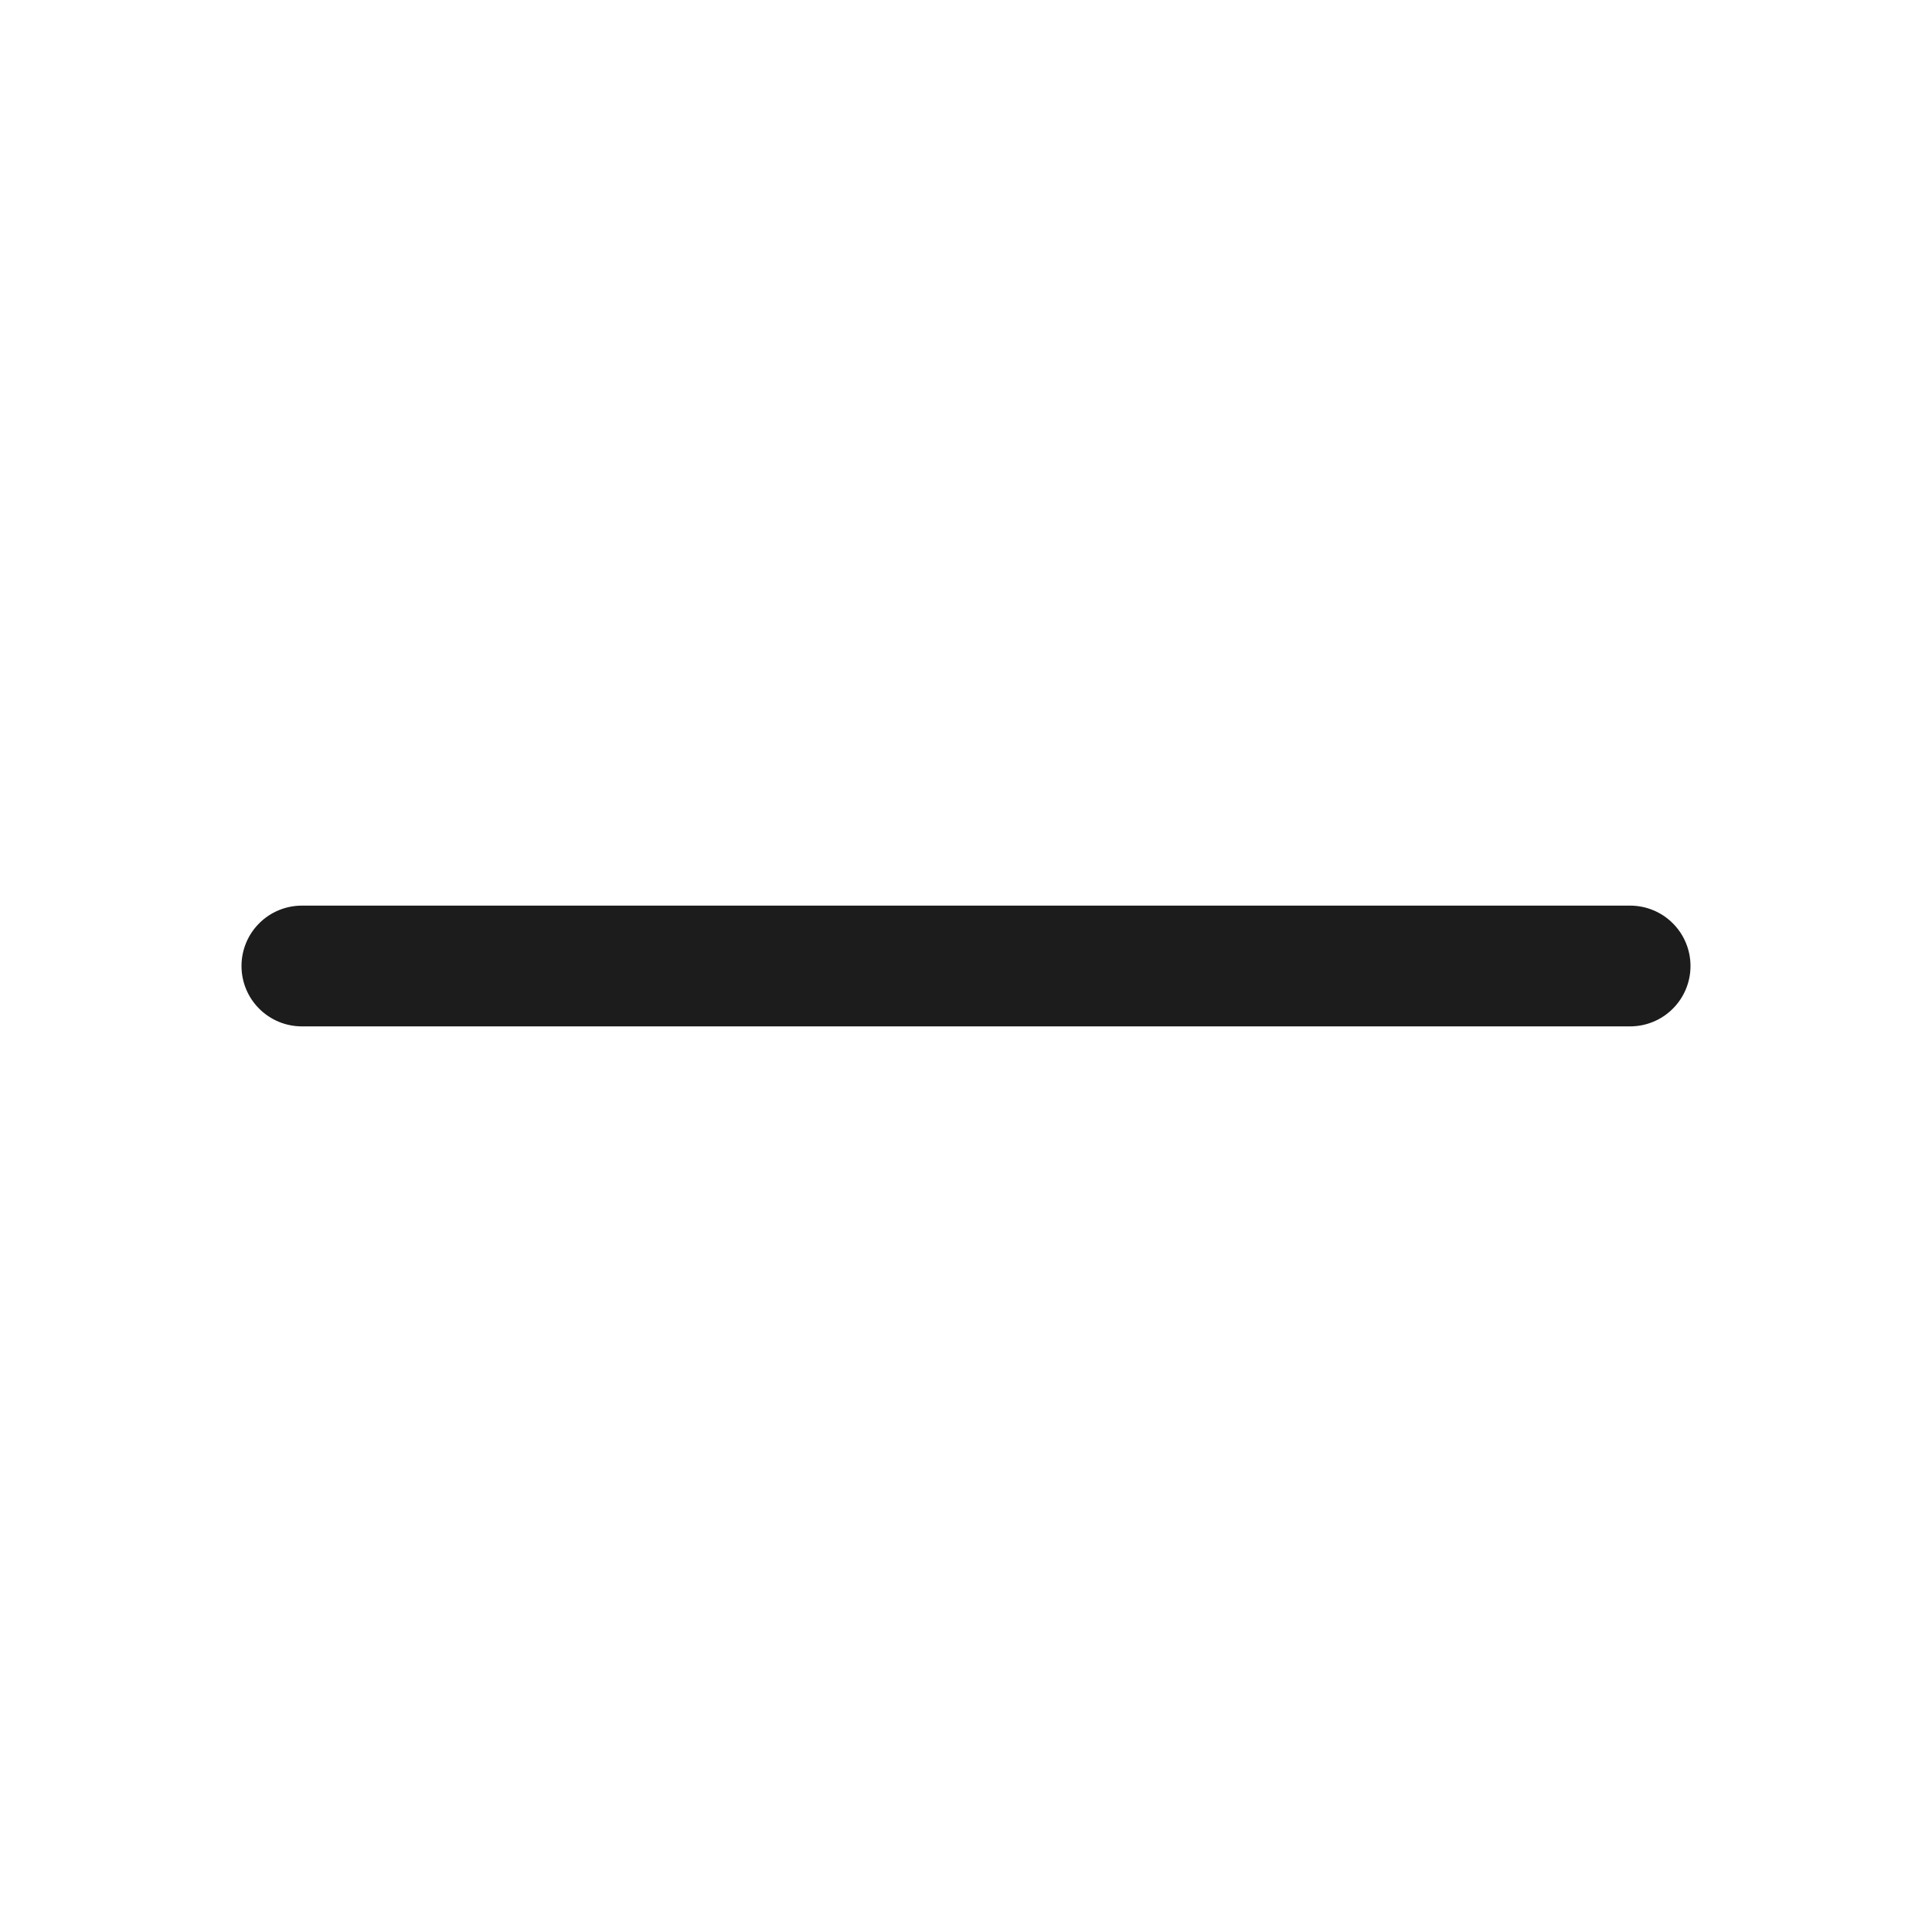
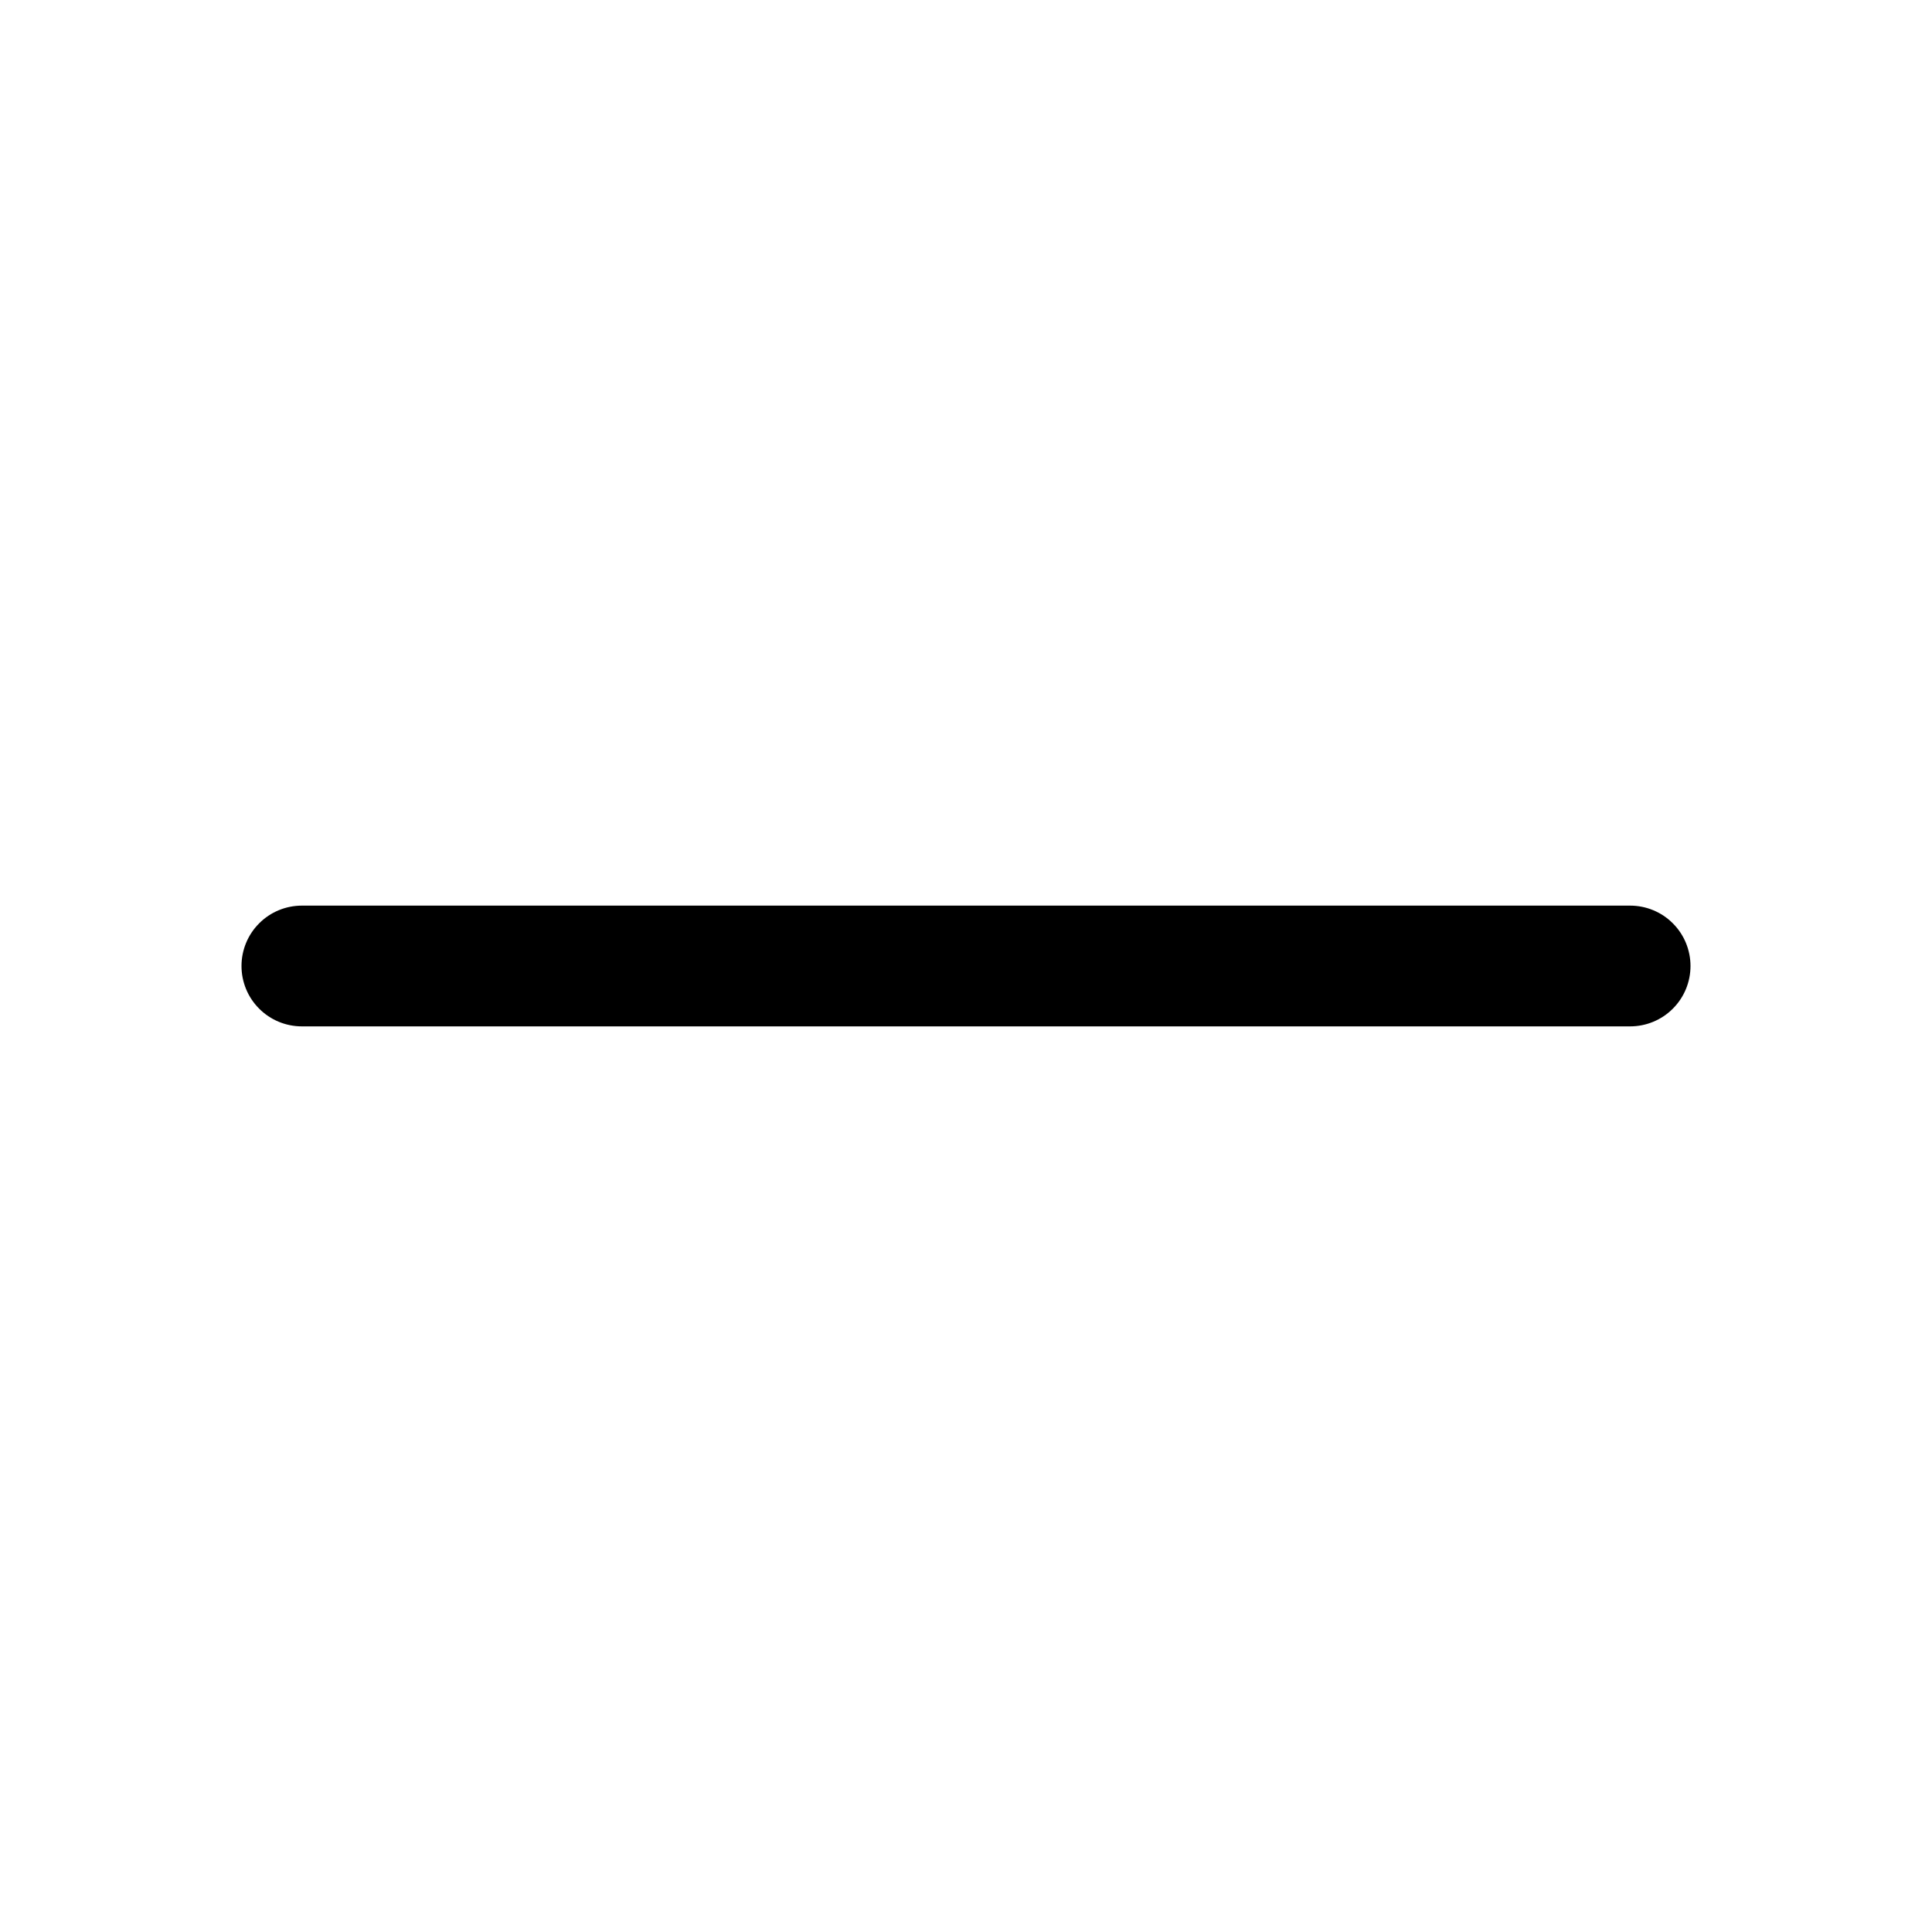
<svg xmlns="http://www.w3.org/2000/svg" width="32" height="32" viewBox="0 0 32 32" fill="none">
-   <path d="M28 16C28 16.265 27.895 16.52 27.707 16.707C27.52 16.895 27.265 17 27 17H5C4.735 17 4.48 16.895 4.293 16.707C4.105 16.52 4 16.265 4 16C4 15.735 4.105 15.48 4.293 15.293C4.48 15.105 4.735 15 5 15H27C27.265 15 27.52 15.105 27.707 15.293C27.895 15.48 28 15.735 28 16Z" fill="#1C1C1C" />
+   <path d="M28 16C28 16.265 27.895 16.52 27.707 16.707C27.52 16.895 27.265 17 27 17H5C4.735 17 4.48 16.895 4.293 16.707C4.105 16.52 4 16.265 4 16C4 15.735 4.105 15.48 4.293 15.293C4.48 15.105 4.735 15 5 15H27C27.265 15 27.52 15.105 27.707 15.293C27.895 15.48 28 15.735 28 16Z" fill="currentColor" />
</svg>
